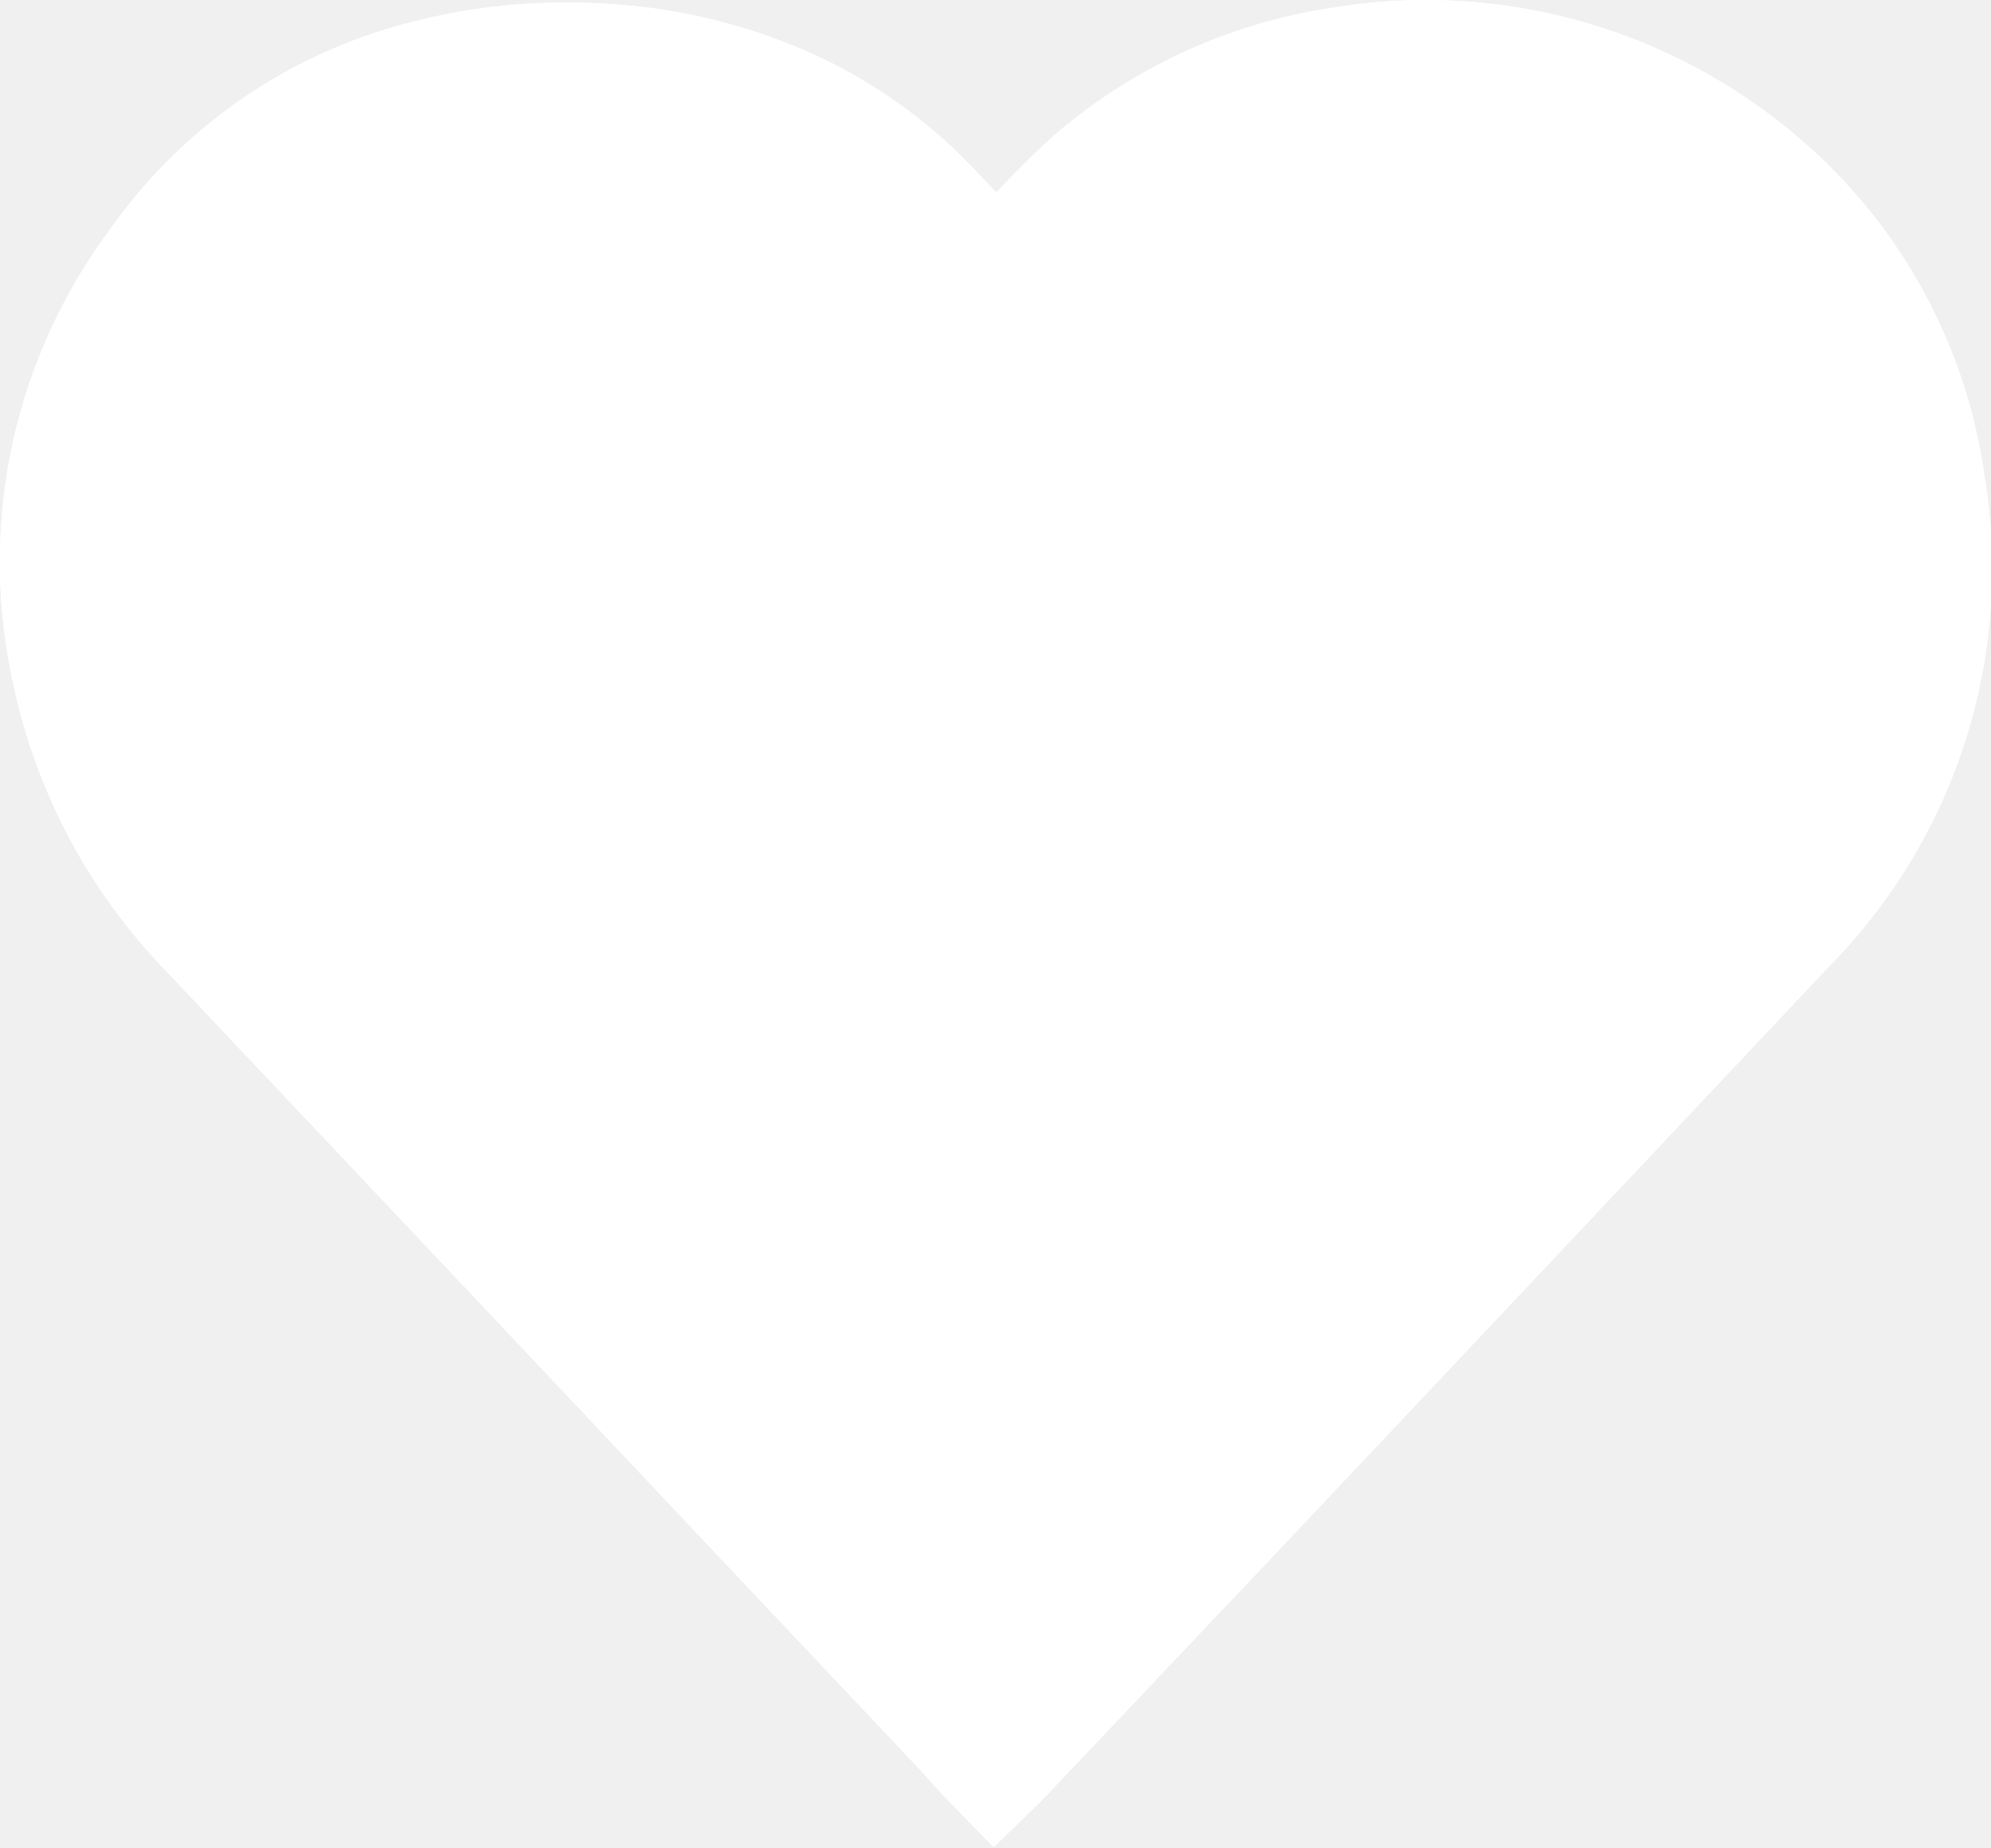
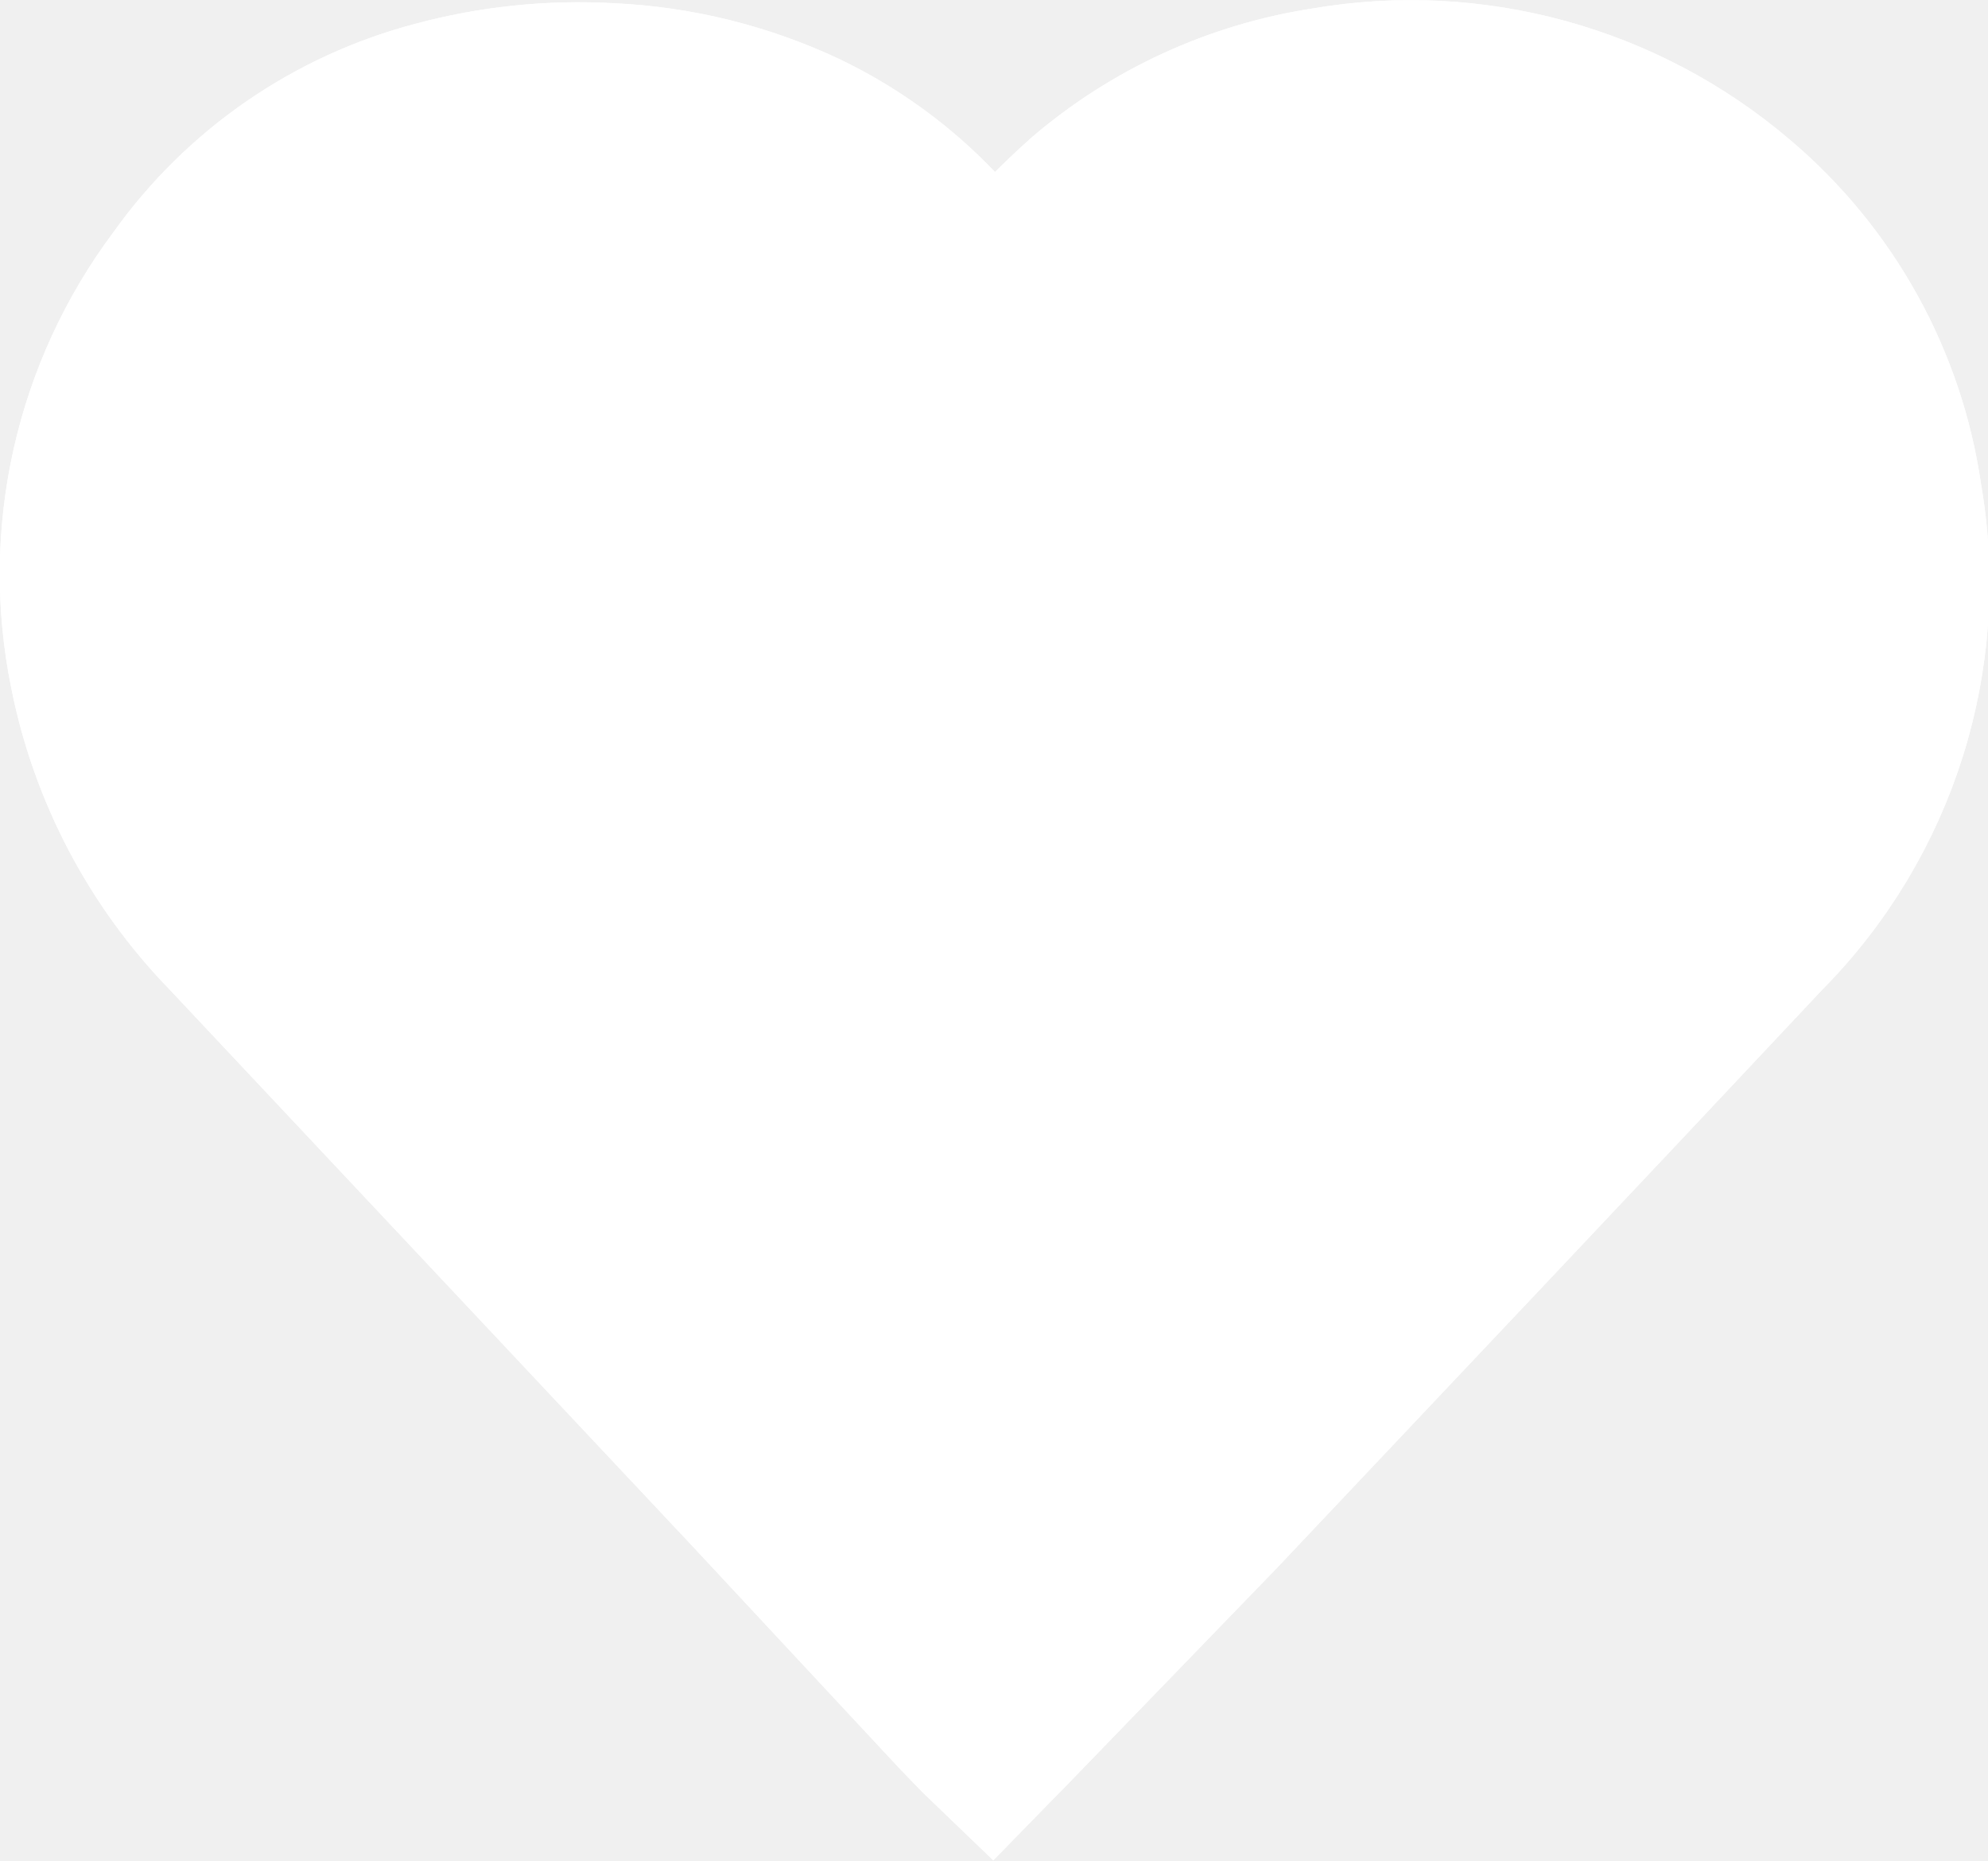
- <svg xmlns="http://www.w3.org/2000/svg" viewBox="0 0 91.11 84.52">
+ <svg xmlns="http://www.w3.org/2000/svg" viewBox="0 0 24.8 23.21">
  <defs>
    <style>.cls-1{fill:#fff;stroke:#fff;stroke-miterlimit:10;}</style>
  </defs>
  <g id="Capa_2" data-name="Capa 2">
    <g id="Capa_1-2" data-name="Capa 1">
      <g id="QLDHWu.tif">
-         <path class="cls-1" d="M45.48,83.81l-2-2.06-1-1.11L32.74,70.33C24.64,61.73,16.25,52.85,8,44.12a26.4,26.4,0,0,1-7-13.4,25,25,0,0,1,4.49-20A23.59,23.59,0,0,1,18.7,1.56a27.81,27.81,0,0,1,8.82-.9,26.13,26.13,0,0,1,9.91,2.47,23.31,23.31,0,0,1,6.83,5l.69.73.65.68,0,0a42.1,42.1,0,0,1,3-3A24.71,24.71,0,0,1,60.91.87a25.72,25.72,0,0,1,21,5.75,24.34,24.34,0,0,1,8.4,15.18,25.44,25.44,0,0,1-7,22.1C74.73,53,66,62.28,57.55,71.22L47.34,82l-.29.29-.12.11ZM25.89,4.61a23.52,23.52,0,0,0-6.15.8A19.68,19.68,0,0,0,8.72,13,21.19,21.19,0,0,0,4.92,30a22.17,22.17,0,0,0,6,11.39C19.16,50.1,27.54,59,35.65,67.58L45.38,77.9l.18.19,9.08-9.61c8.45-8.94,17.18-18.18,25.74-27.3a21.61,21.61,0,0,0,6-18.77A20.44,20.44,0,0,0,79.27,9.65,21.34,21.34,0,0,0,67.13,4.59a21,21,0,0,0-5.56.23A20.77,20.77,0,0,0,51.25,9.55c-.94.81-1.8,1.72-2.72,2.68l-.95,1-.11.22-1.27,2.44-1.93-2c-.84-.85-1.56-1.61-2.25-2.34l-.68-.72a19.32,19.32,0,0,0-5.66-4.13,21.85,21.85,0,0,0-8.4-2.09Q26.59,4.61,25.89,4.61Z" />
-         <path class="cls-1" d="M45.48,83.81l-2-2.06-1-1.11L32.74,70.33C24.64,61.73,16.25,52.85,8,44.12a26.4,26.4,0,0,1-7-13.4,25,25,0,0,1,4.49-20A23.59,23.59,0,0,1,18.7,1.56a27.81,27.81,0,0,1,8.82-.9,26.13,26.13,0,0,1,9.91,2.47,23.31,23.31,0,0,1,6.83,5l.69.73.65.68,0,0a42.1,42.1,0,0,1,3-3A24.71,24.71,0,0,1,60.91.87a25.72,25.72,0,0,1,21,5.75,24.34,24.34,0,0,1,8.4,15.18,25.44,25.44,0,0,1-7,22.1C74.73,53,66,62.28,57.55,71.22L47.34,82l-.29.29-.12.11Z" />
+         <path class="cls-1" d="M12.38,22.5,11.86,22l-.28-.29L9,18.94,2.48,12A7,7,0,0,1,.63,8.48,6.62,6.62,0,0,1,1.82,3.19,6.23,6.23,0,0,1,5.31.78,7.35,7.35,0,0,1,7.64.54a6.9,6.9,0,0,1,2.62.65,6.16,6.16,0,0,1,1.8,1.31l.18.19.17.18h0a11.12,11.12,0,0,1,.79-.78A6.53,6.53,0,0,1,16.45.6,6.79,6.79,0,0,1,22,2.12a6.43,6.43,0,0,1,2.22,4A6.72,6.72,0,0,1,22.37,12c-2.26,2.41-4.57,4.85-6.8,7.21L12.87,22l-.08.08,0,0ZM7.21,1.59a6.21,6.21,0,0,0-1.62.21,5.2,5.2,0,0,0-2.91,2,5.6,5.6,0,0,0-1,4.48,5.85,5.85,0,0,0,1.58,3l6.54,6.92,2.57,2.72,0,0,2.4-2.54c2.23-2.36,4.54-4.8,6.8-7.21a5.71,5.71,0,0,0,1.57-5A5.4,5.4,0,0,0,21.3,2.92,5.63,5.63,0,0,0,18.1,1.58a5.55,5.55,0,0,0-1.47.06A5.48,5.48,0,0,0,13.9,2.89c-.25.21-.48.45-.72.71l-.25.26,0,.06-.33.64L12.06,4l-.59-.62-.18-.19A5.1,5.1,0,0,0,9.79,2.15,5.77,5.77,0,0,0,7.58,1.6Z" />
+         <path class="cls-1" d="M12.38,22.5,11.86,22l-.28-.29L9,18.94,2.48,12A7,7,0,0,1,.63,8.48,6.62,6.62,0,0,1,1.82,3.19,6.23,6.23,0,0,1,5.31.78,7.35,7.35,0,0,1,7.64.54a6.9,6.9,0,0,1,2.62.65,6.16,6.16,0,0,1,1.8,1.31l.18.19.17.18h0a11.12,11.12,0,0,1,.79-.78A6.53,6.53,0,0,1,16.45.6,6.79,6.79,0,0,1,22,2.12a6.43,6.43,0,0,1,2.22,4A6.72,6.72,0,0,1,22.37,12c-2.26,2.41-4.57,4.85-6.8,7.21L12.87,22l-.08.08,0,0Z" />
      </g>
    </g>
  </g>
</svg>
